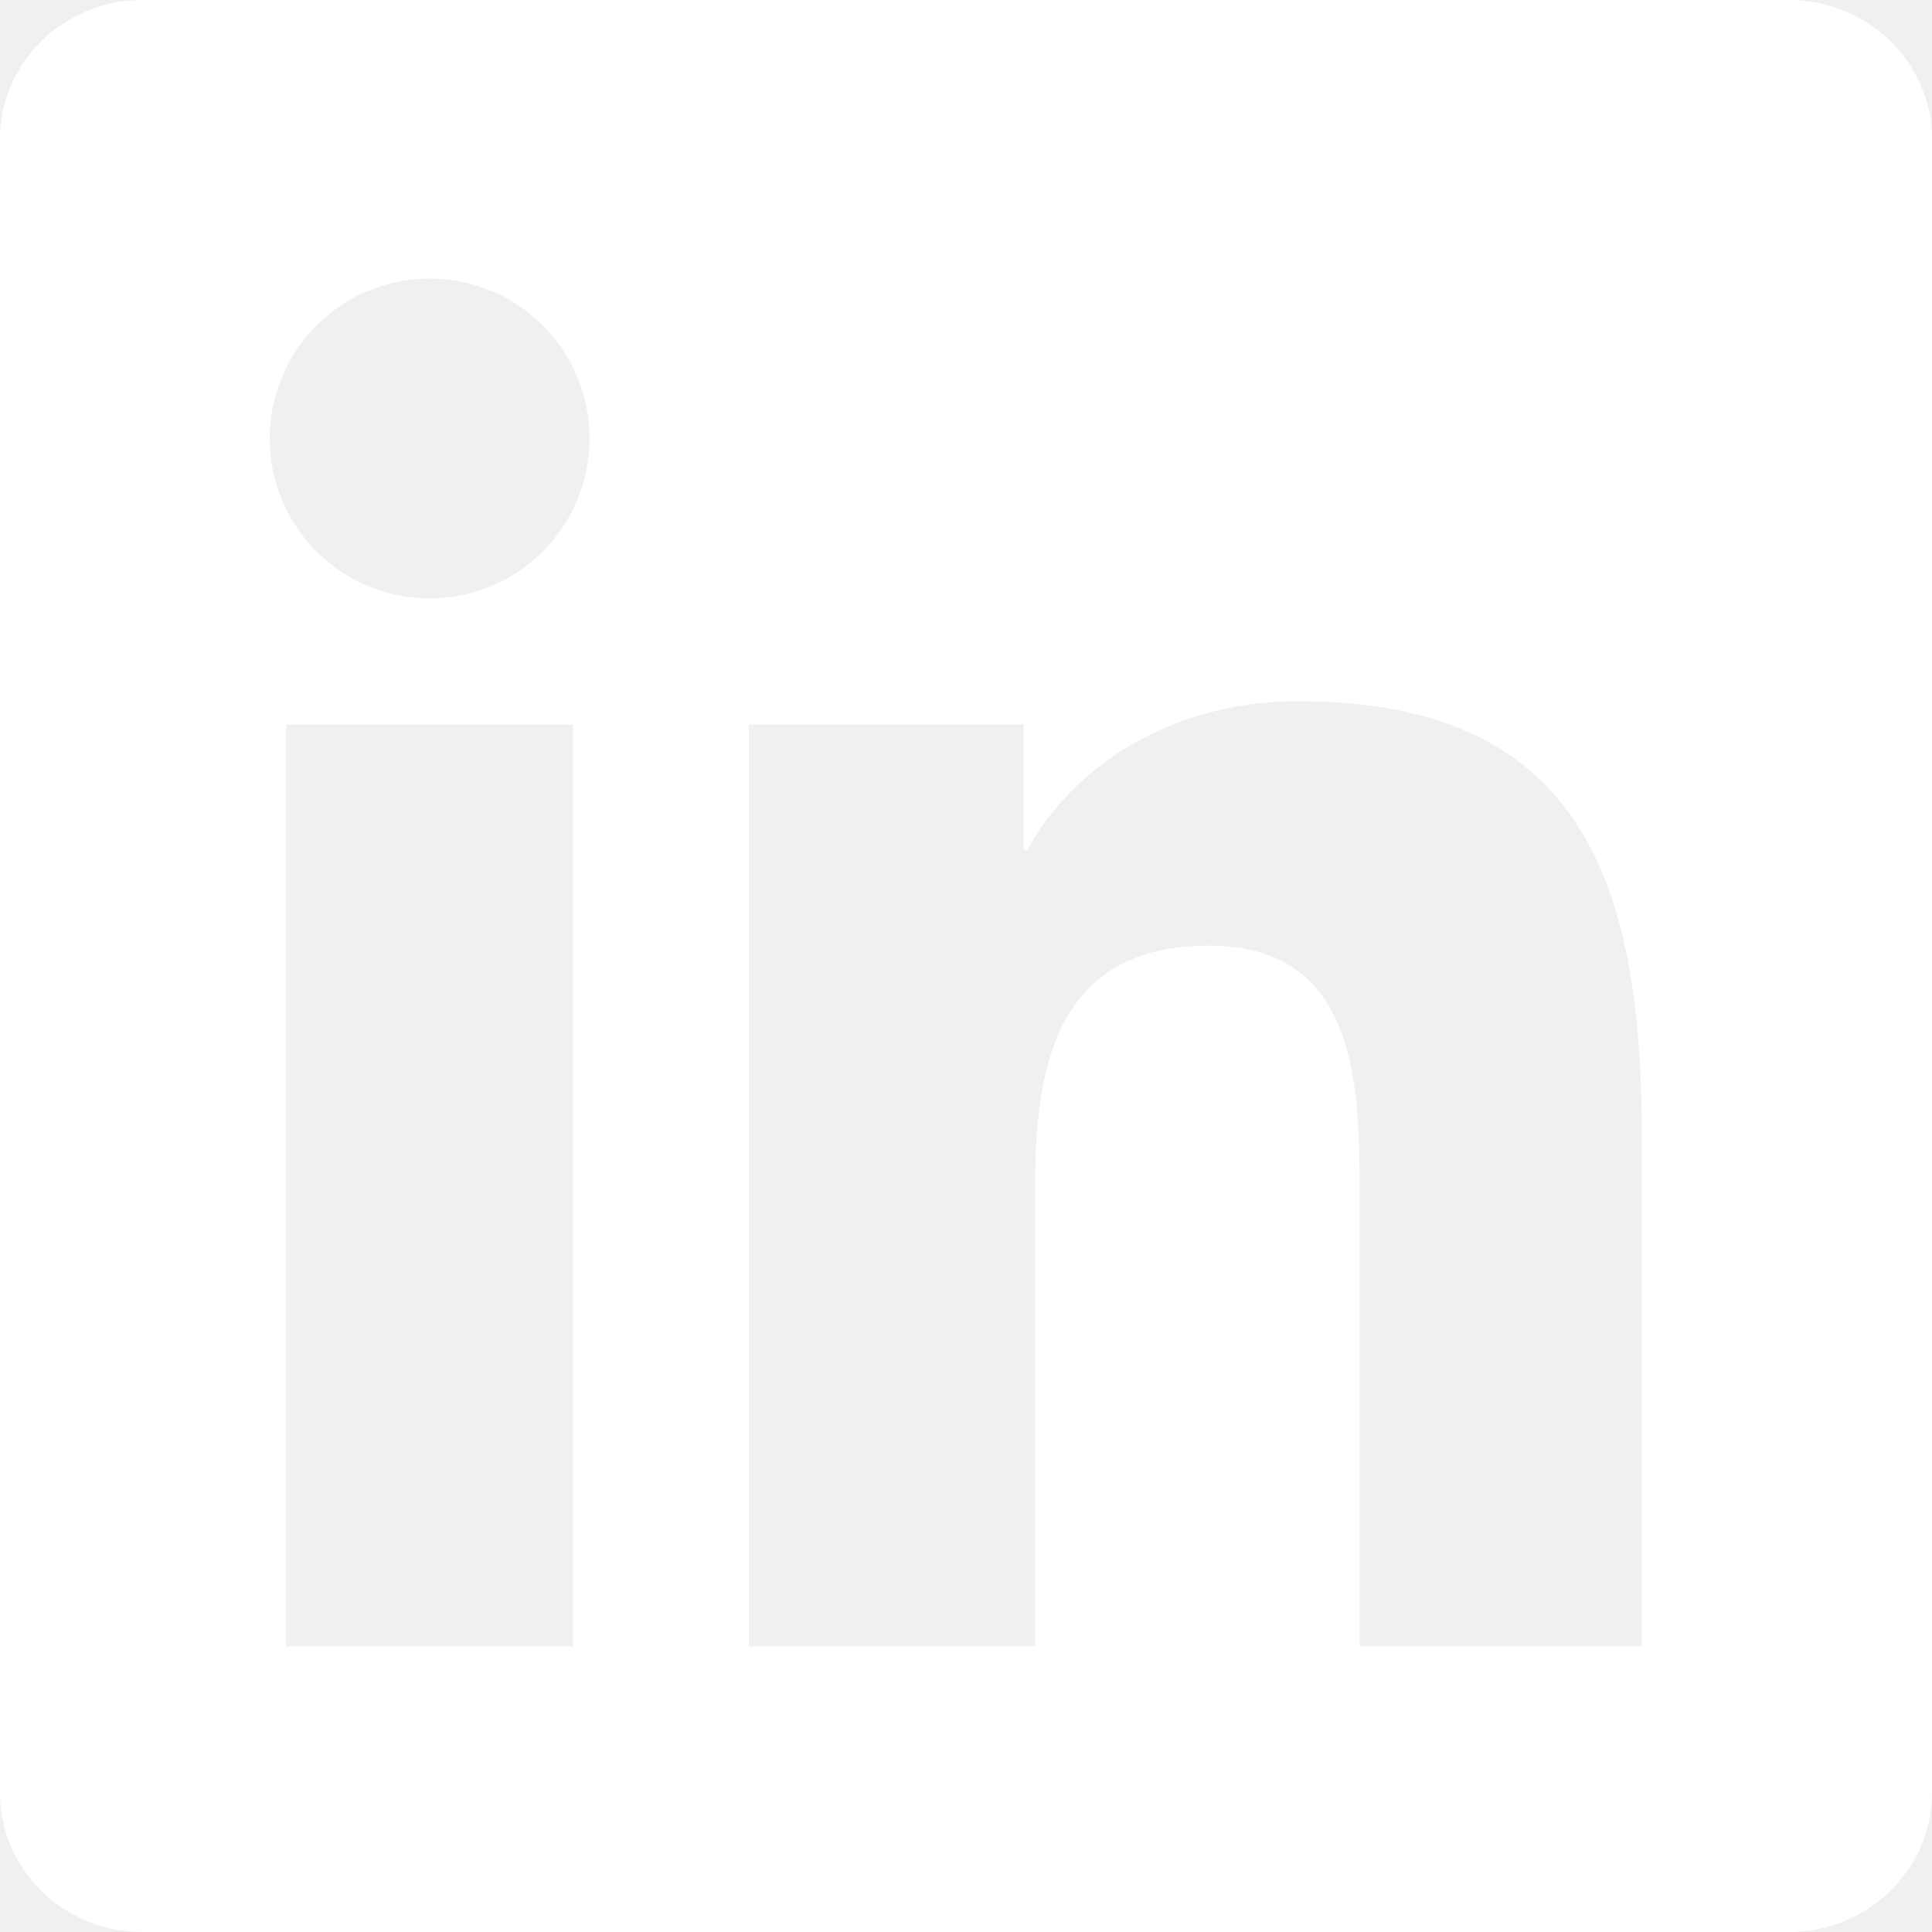
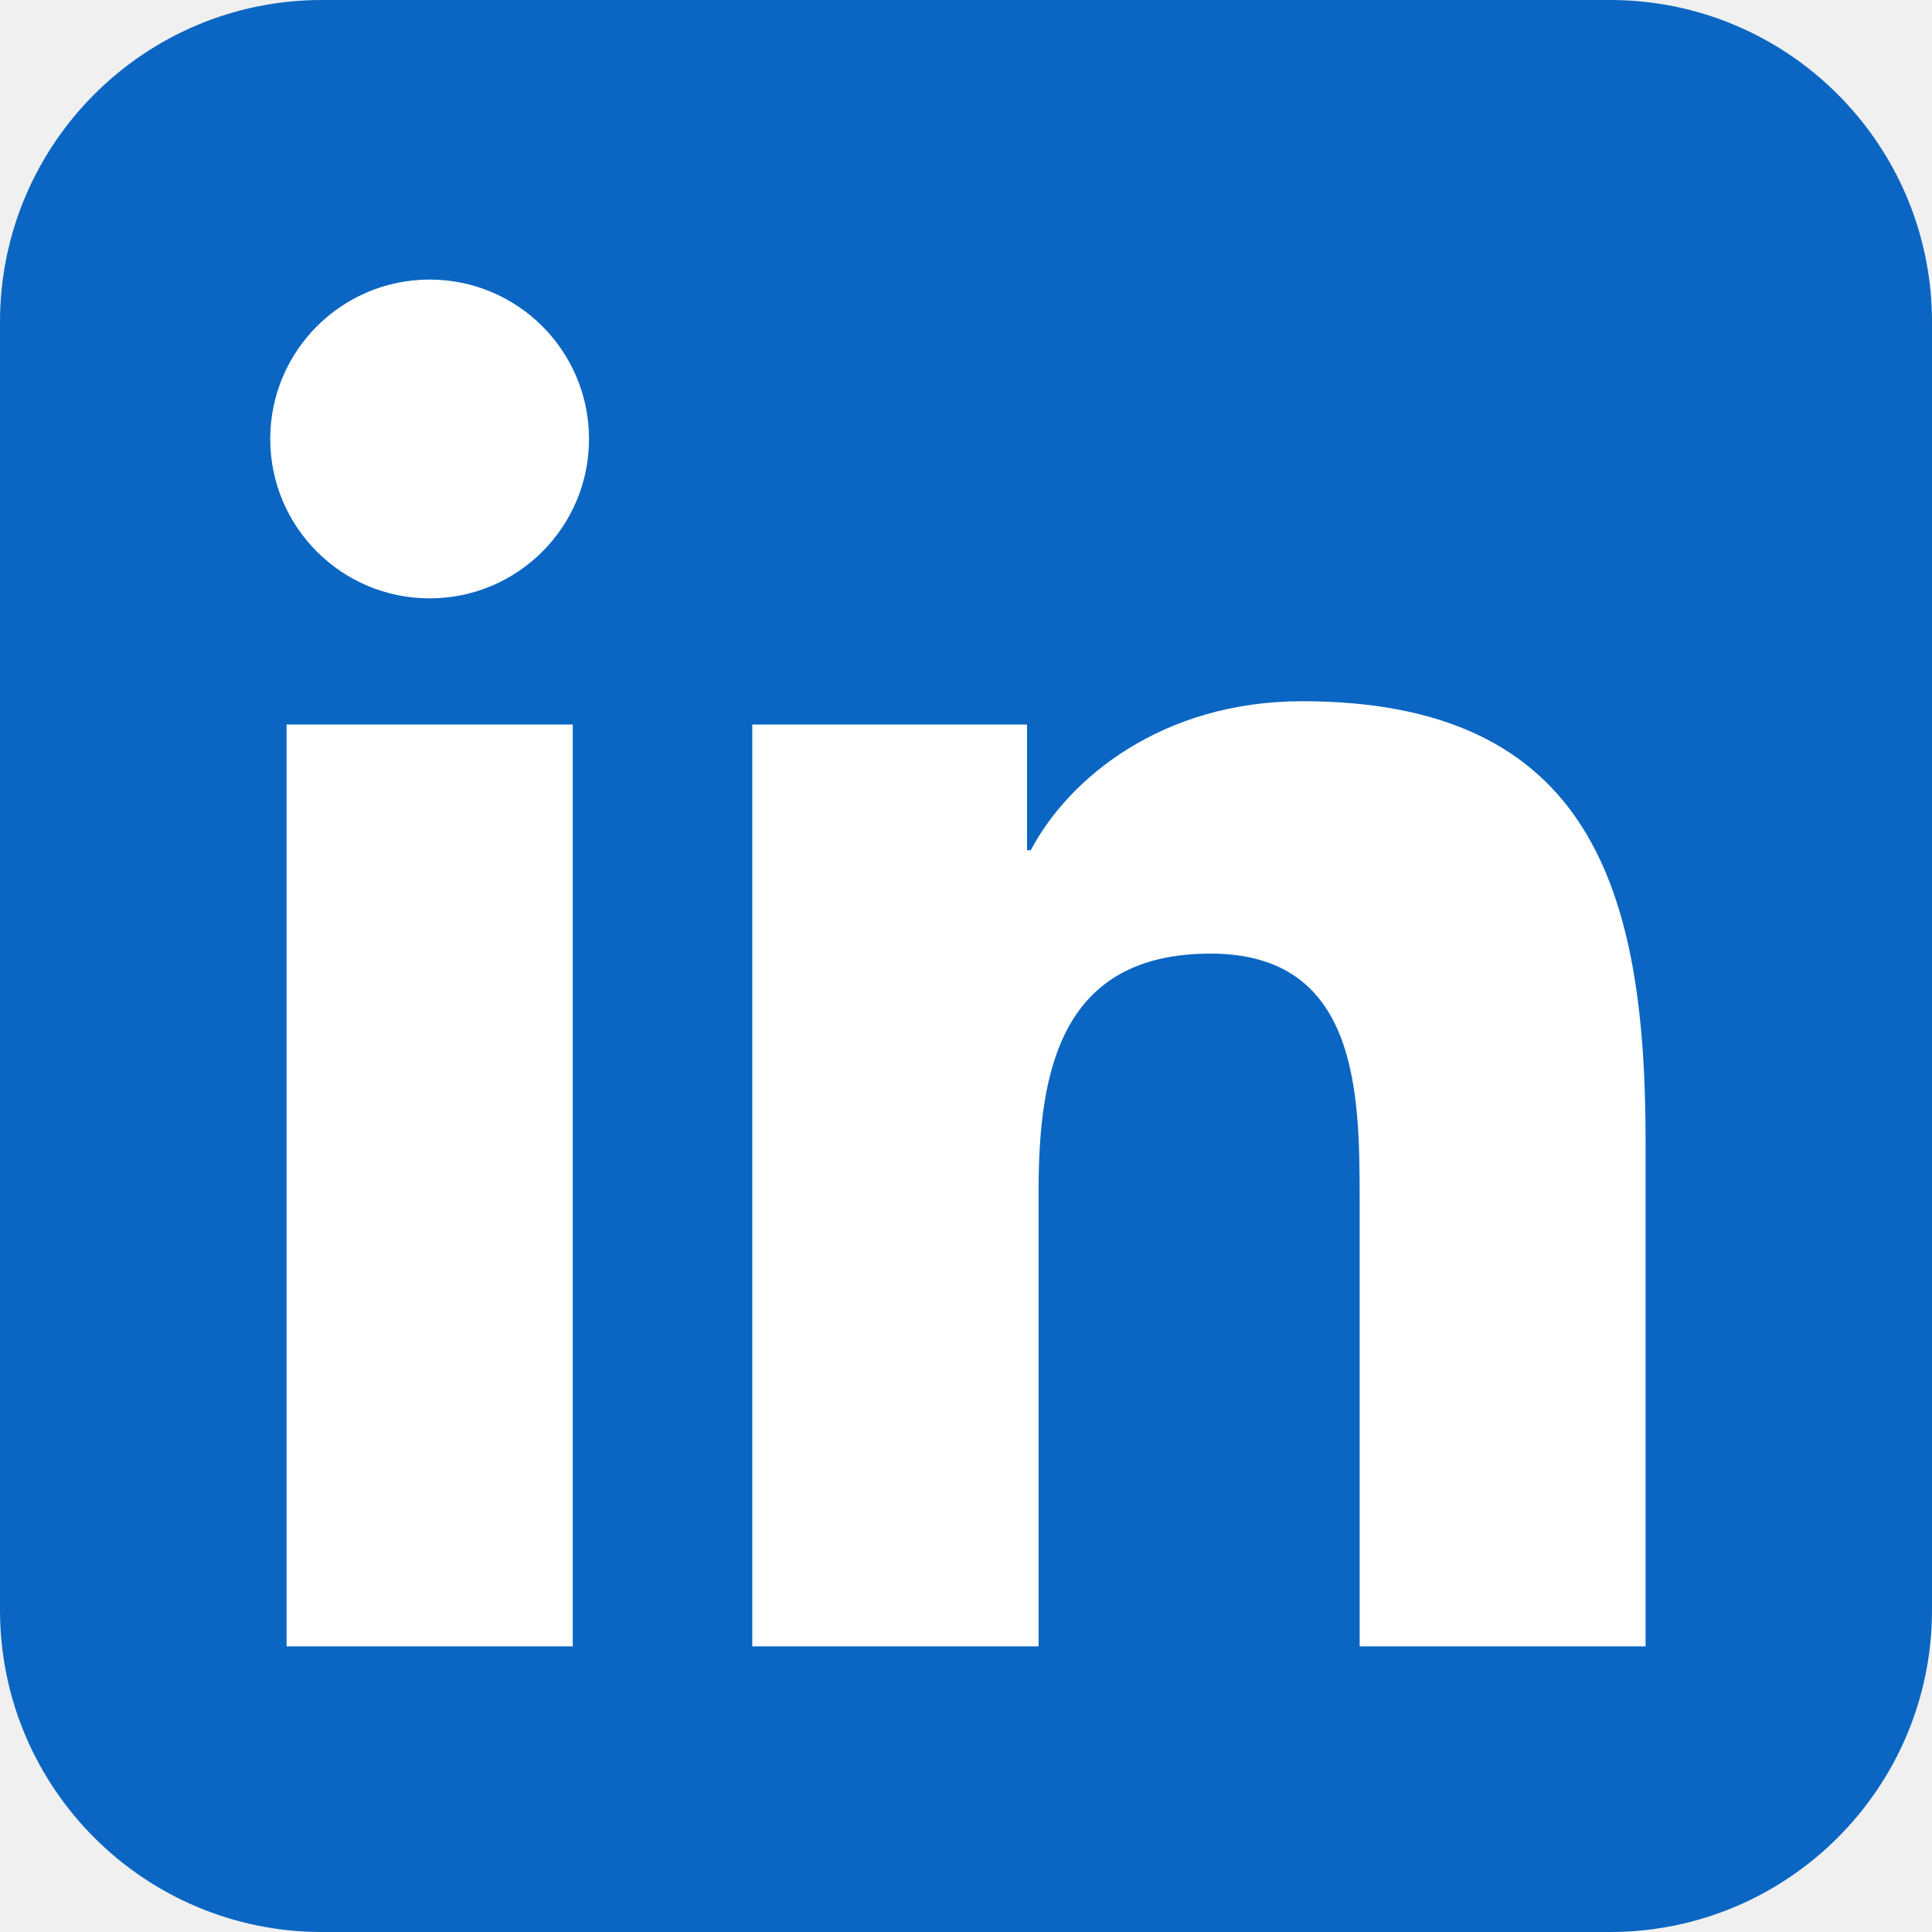
- <svg xmlns="http://www.w3.org/2000/svg" width="24" height="24" viewBox="0 0 24 24" role="img" aria-label="LinkedIn">
-   <path fill="#FFFFFF" d="M20.447 20.452H16.89V14.82c0-1.343-.027-3.073-1.872-3.073-1.873 0-2.159 1.462-2.159 2.973v5.732H9.302V9h3.414v1.561h.047c.476-.9 1.637-1.85 3.368-1.85 3.6 0 4.266 2.37 4.266 5.455v6.286zM5.337 7.433a1.986 1.986 0 1 1 0-3.972 1.986 1.986 0 0 1 0 3.972zM7.119 20.452H3.554V9h3.565v11.452zM22.225 0H1.771C.792 0 0 .774 0 1.727v20.545C0 23.227.792 24 1.771 24h20.451C23.2 24 24 23.227 24 22.273V1.727C24 .774 23.2 0 22.222 0z" />
+ <svg xmlns="http://www.w3.org/2000/svg" viewBox="0 0 24 24" width="24" height="24" aria-hidden="true">
+   <rect width="24" height="24" rx="4" fill="#0A66C2" />
+   <path fill="#FFFFFF" d="M20.447 20.452H16.89v-5.569c0-1.328-.027-3.037-1.852-3.037-1.853 0-2.136 1.445-2.136 2.939v5.667H9.345V9h3.413v1.561h.047c.476-.9 1.637-1.85 3.37-1.85 3.603 0 4.267 2.372 4.267 5.457v6.284zM5.337 7.433a1.98 1.98 0 1 1 0-3.96 1.98 1.98 0 0 1 0 3.96zM3.56 20.452h3.555V9H3.56v11.452z" />
</svg>
